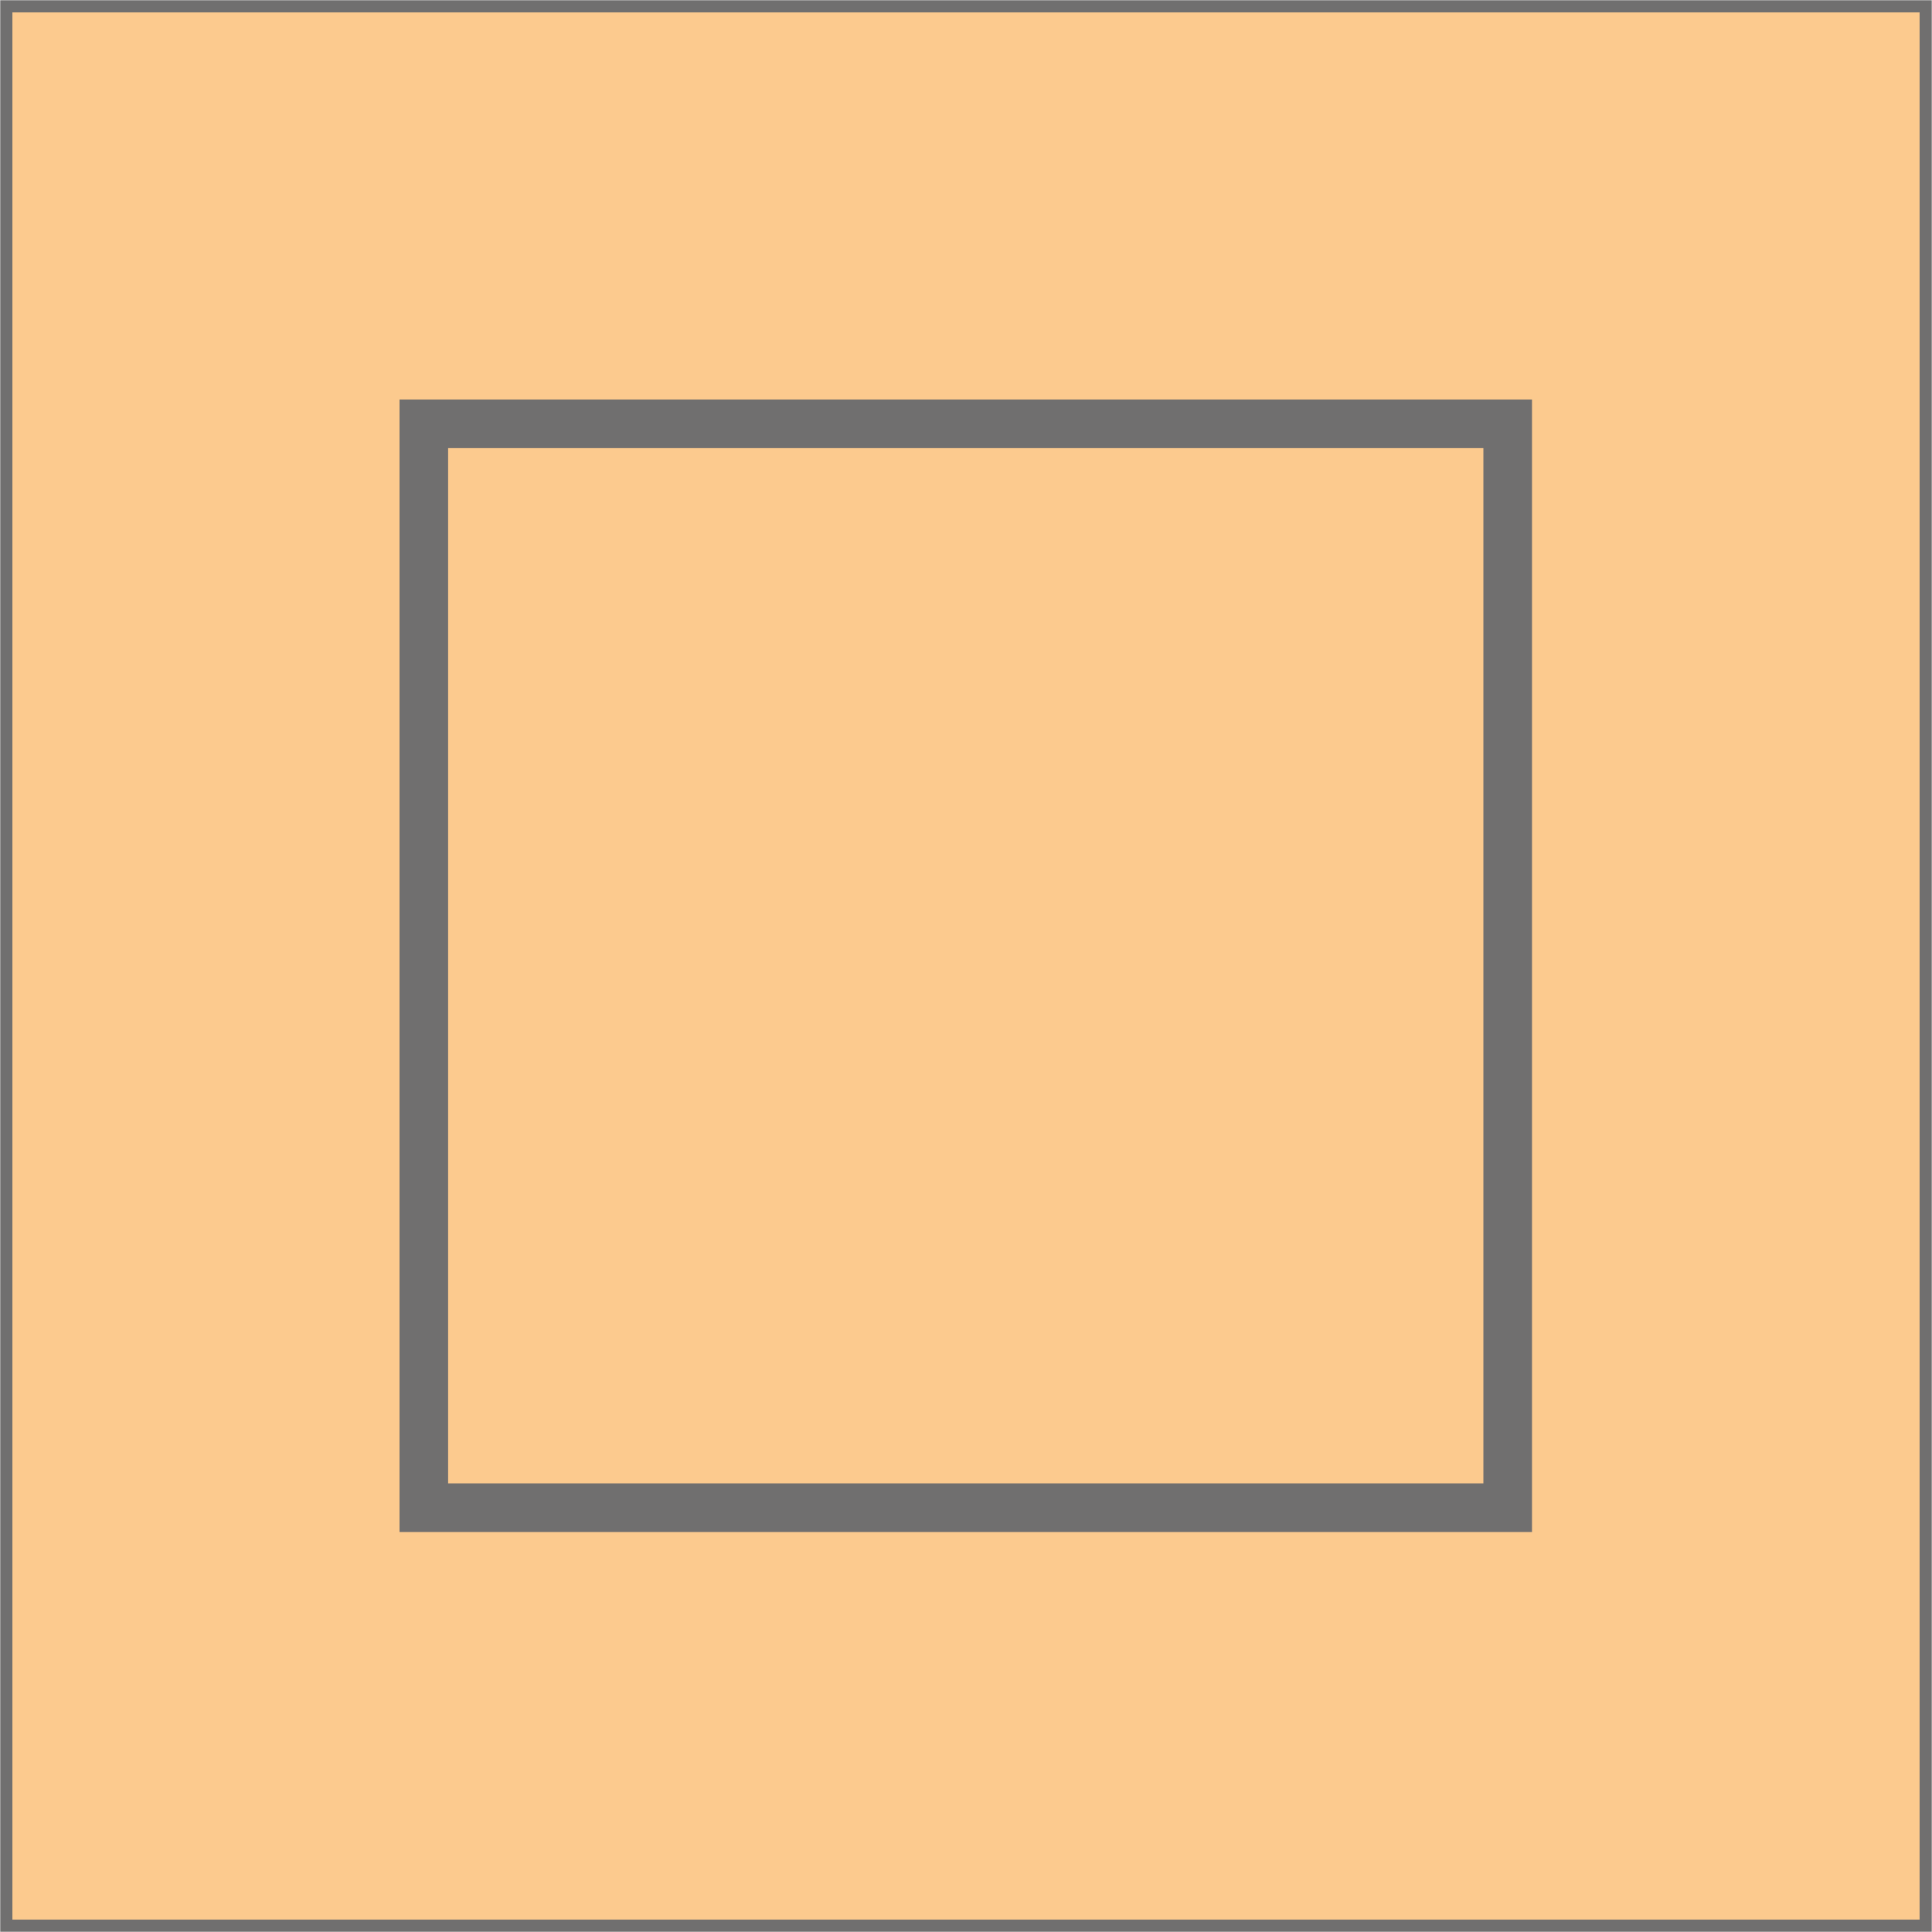
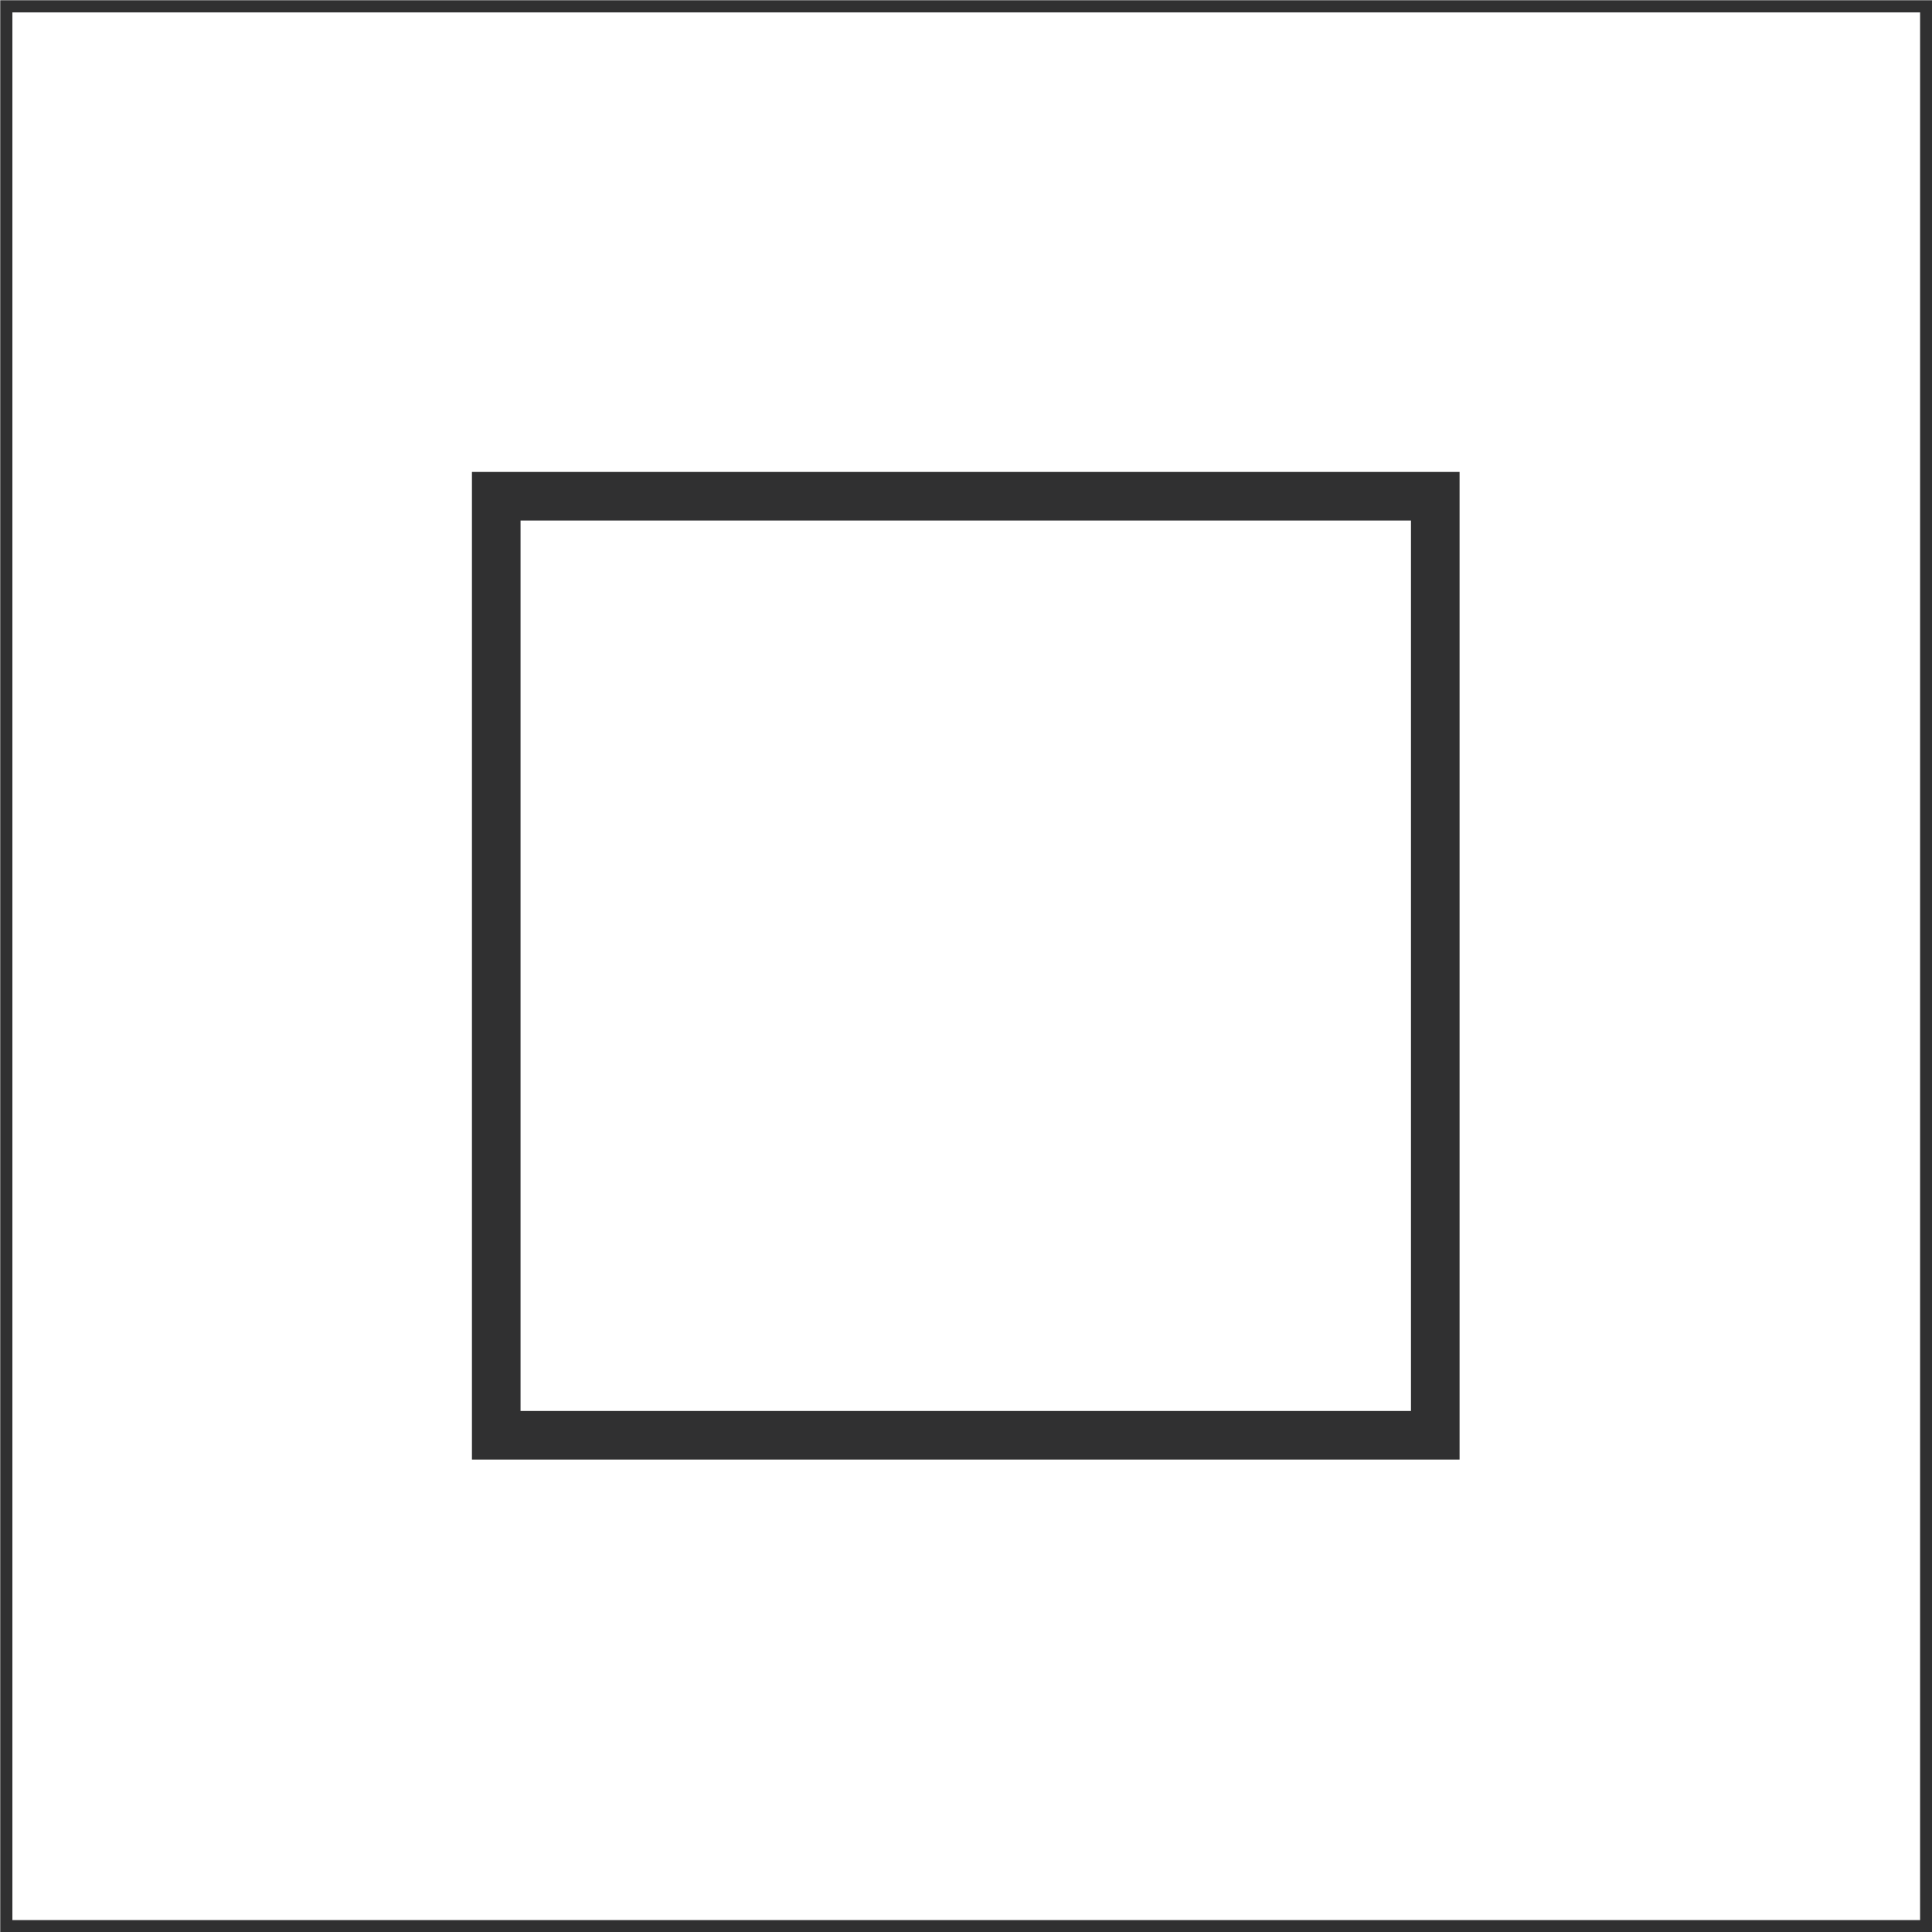
<svg xmlns="http://www.w3.org/2000/svg" viewBox="0 0 39.75 39.75">
  <defs>
-     <style>.cls-1,.cls-2{fill:#fcca8e;stroke:#706f6f;stroke-miterlimit:10;}.cls-1{stroke-width:0.25px;}</style>
+     <style>.cls-1,.cls-2{fill:none;stroke:#303031;stroke-miterlimit:10;}.cls-1{stroke-width:0.25px;}</style>
  </defs>
  <g id="Layer_2" data-name="Layer 2">
    <g id="Layer_1-2" data-name="Layer 1">
-       <polyline class="cls-1" points="38.77 39.62 0.13 39.62 0.13 0.13 39.62 0.13 39.62 39.62 38.77 39.62" />
-       <rect class="cls-2" x="8.72" y="8.72" width="22.3" height="22.3" />
+       <rect class="cls-1" x="0.13" y="0.13" width="39.5" height="39.5" />
+       <rect class="cls-2" x="10.21" y="10.21" width="19.32" height="19.32" />
    </g>
  </g>
</svg>
